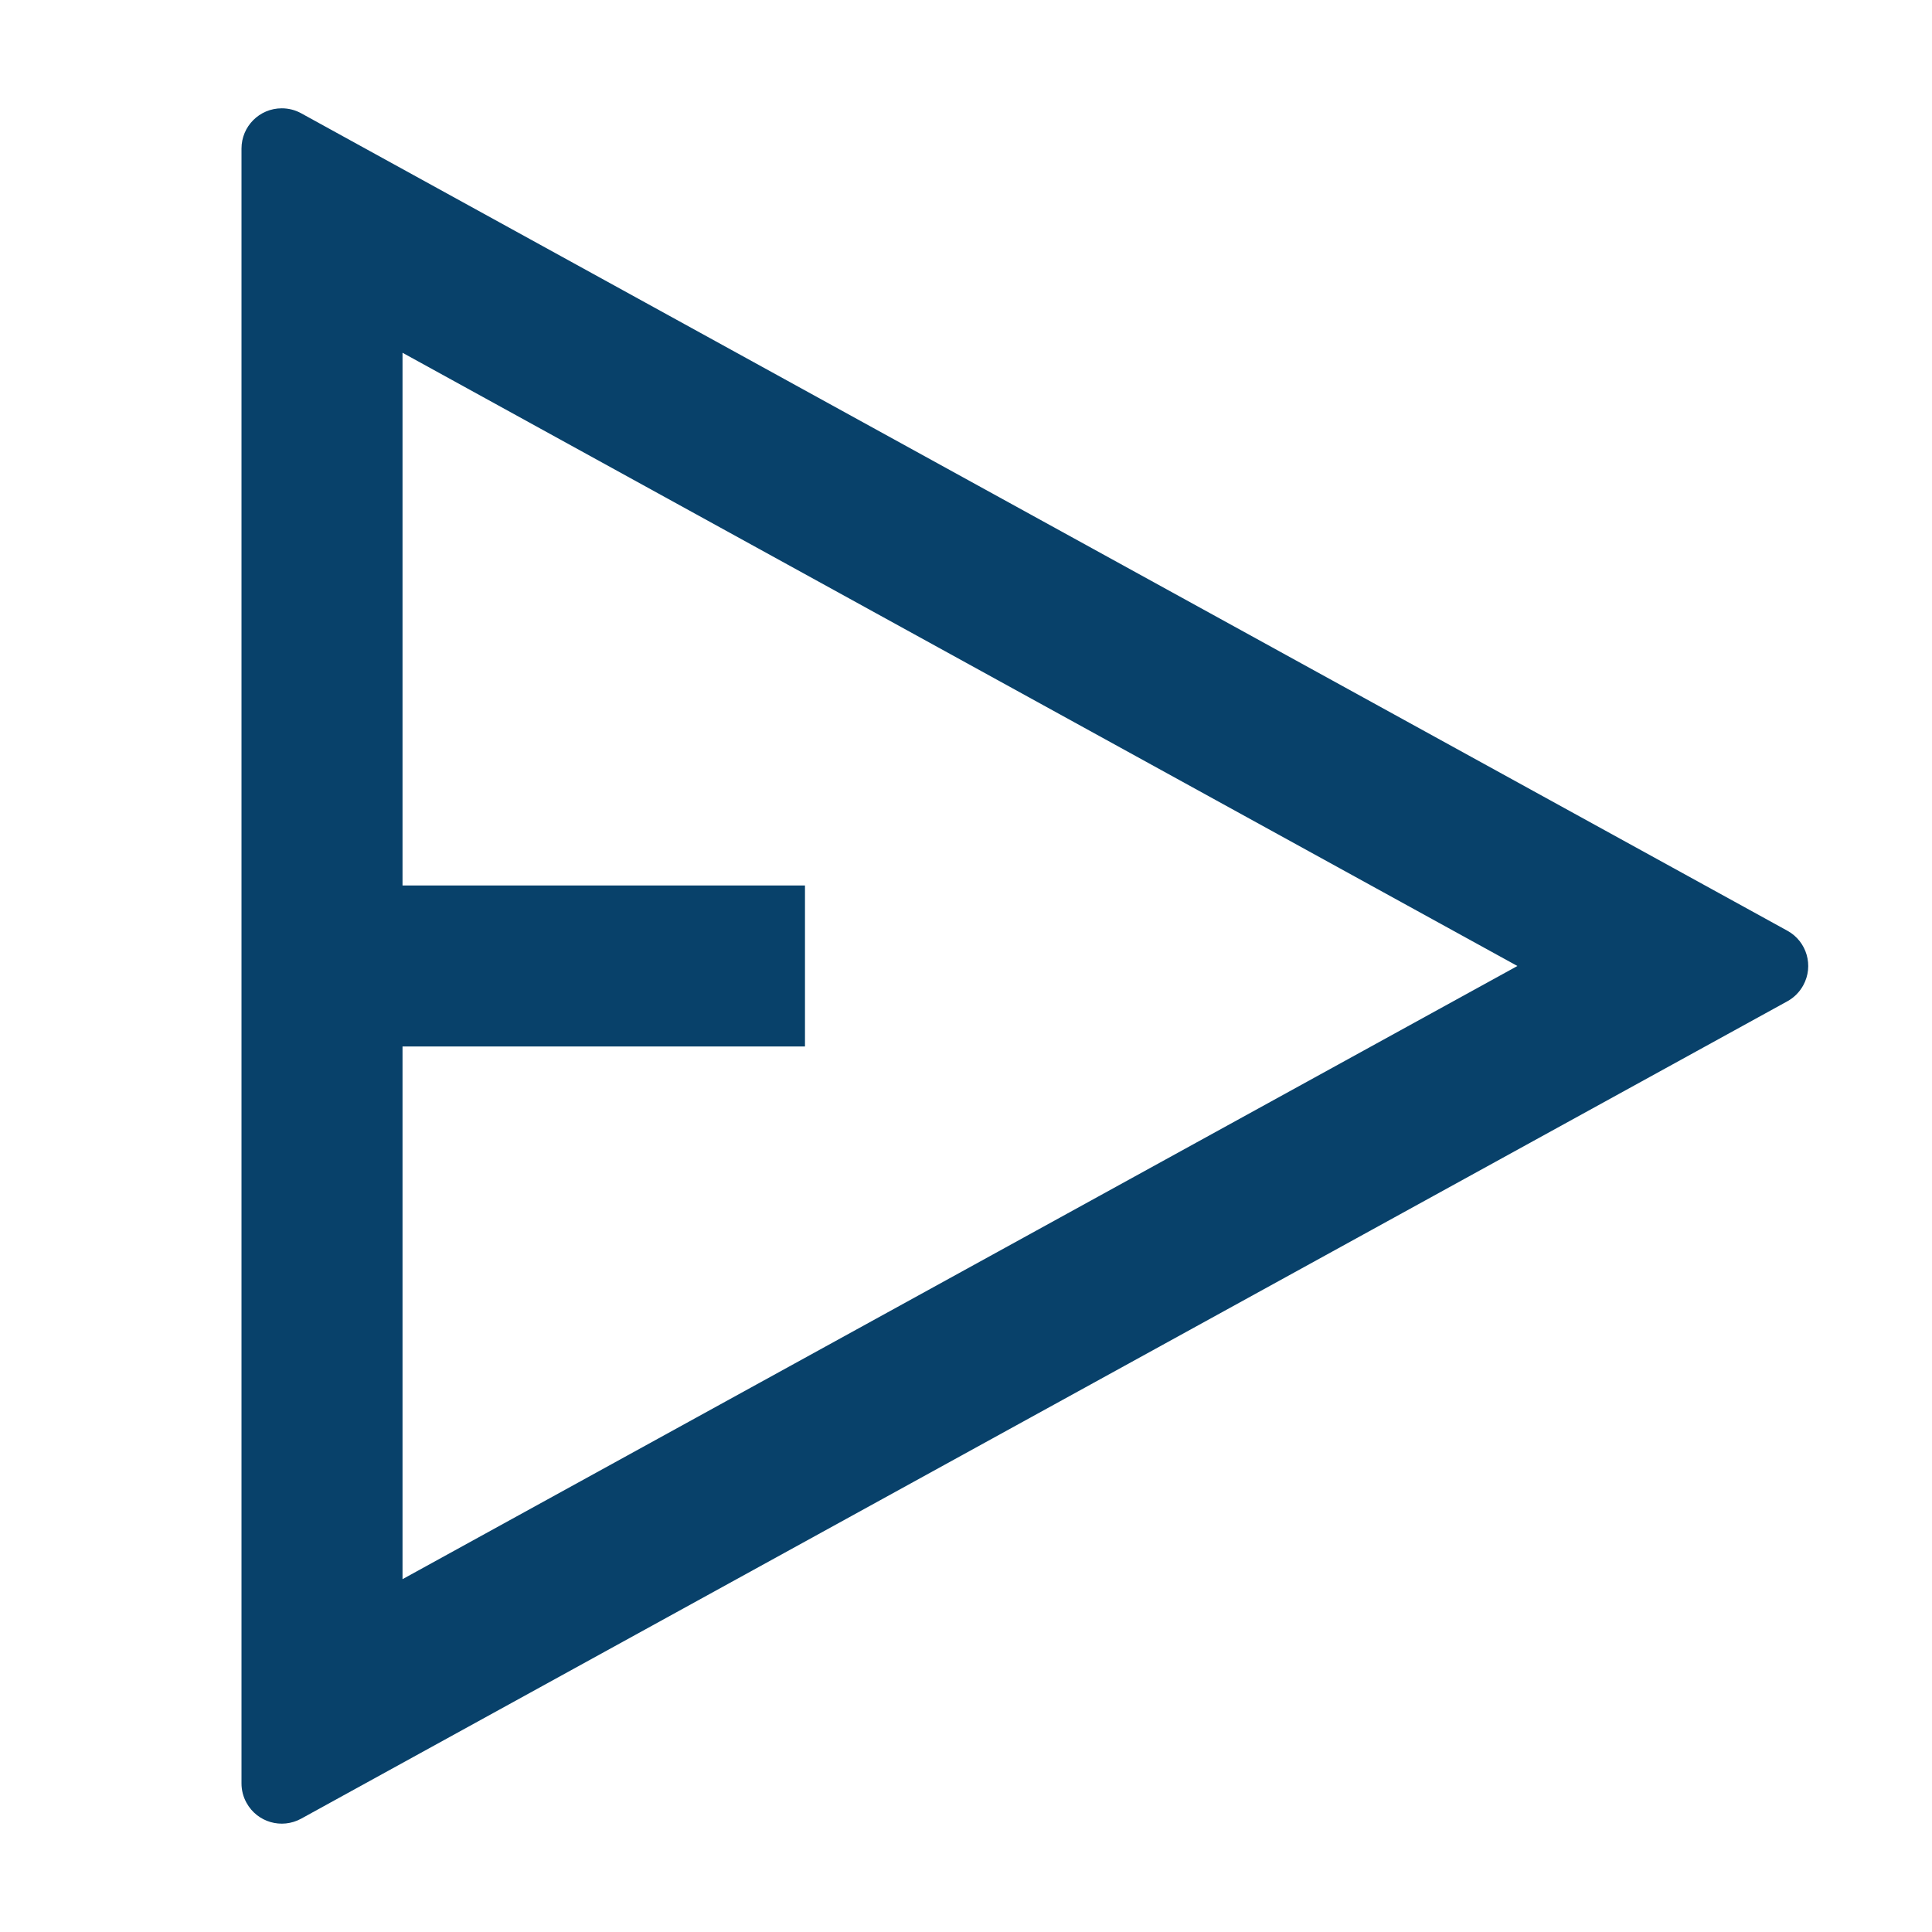
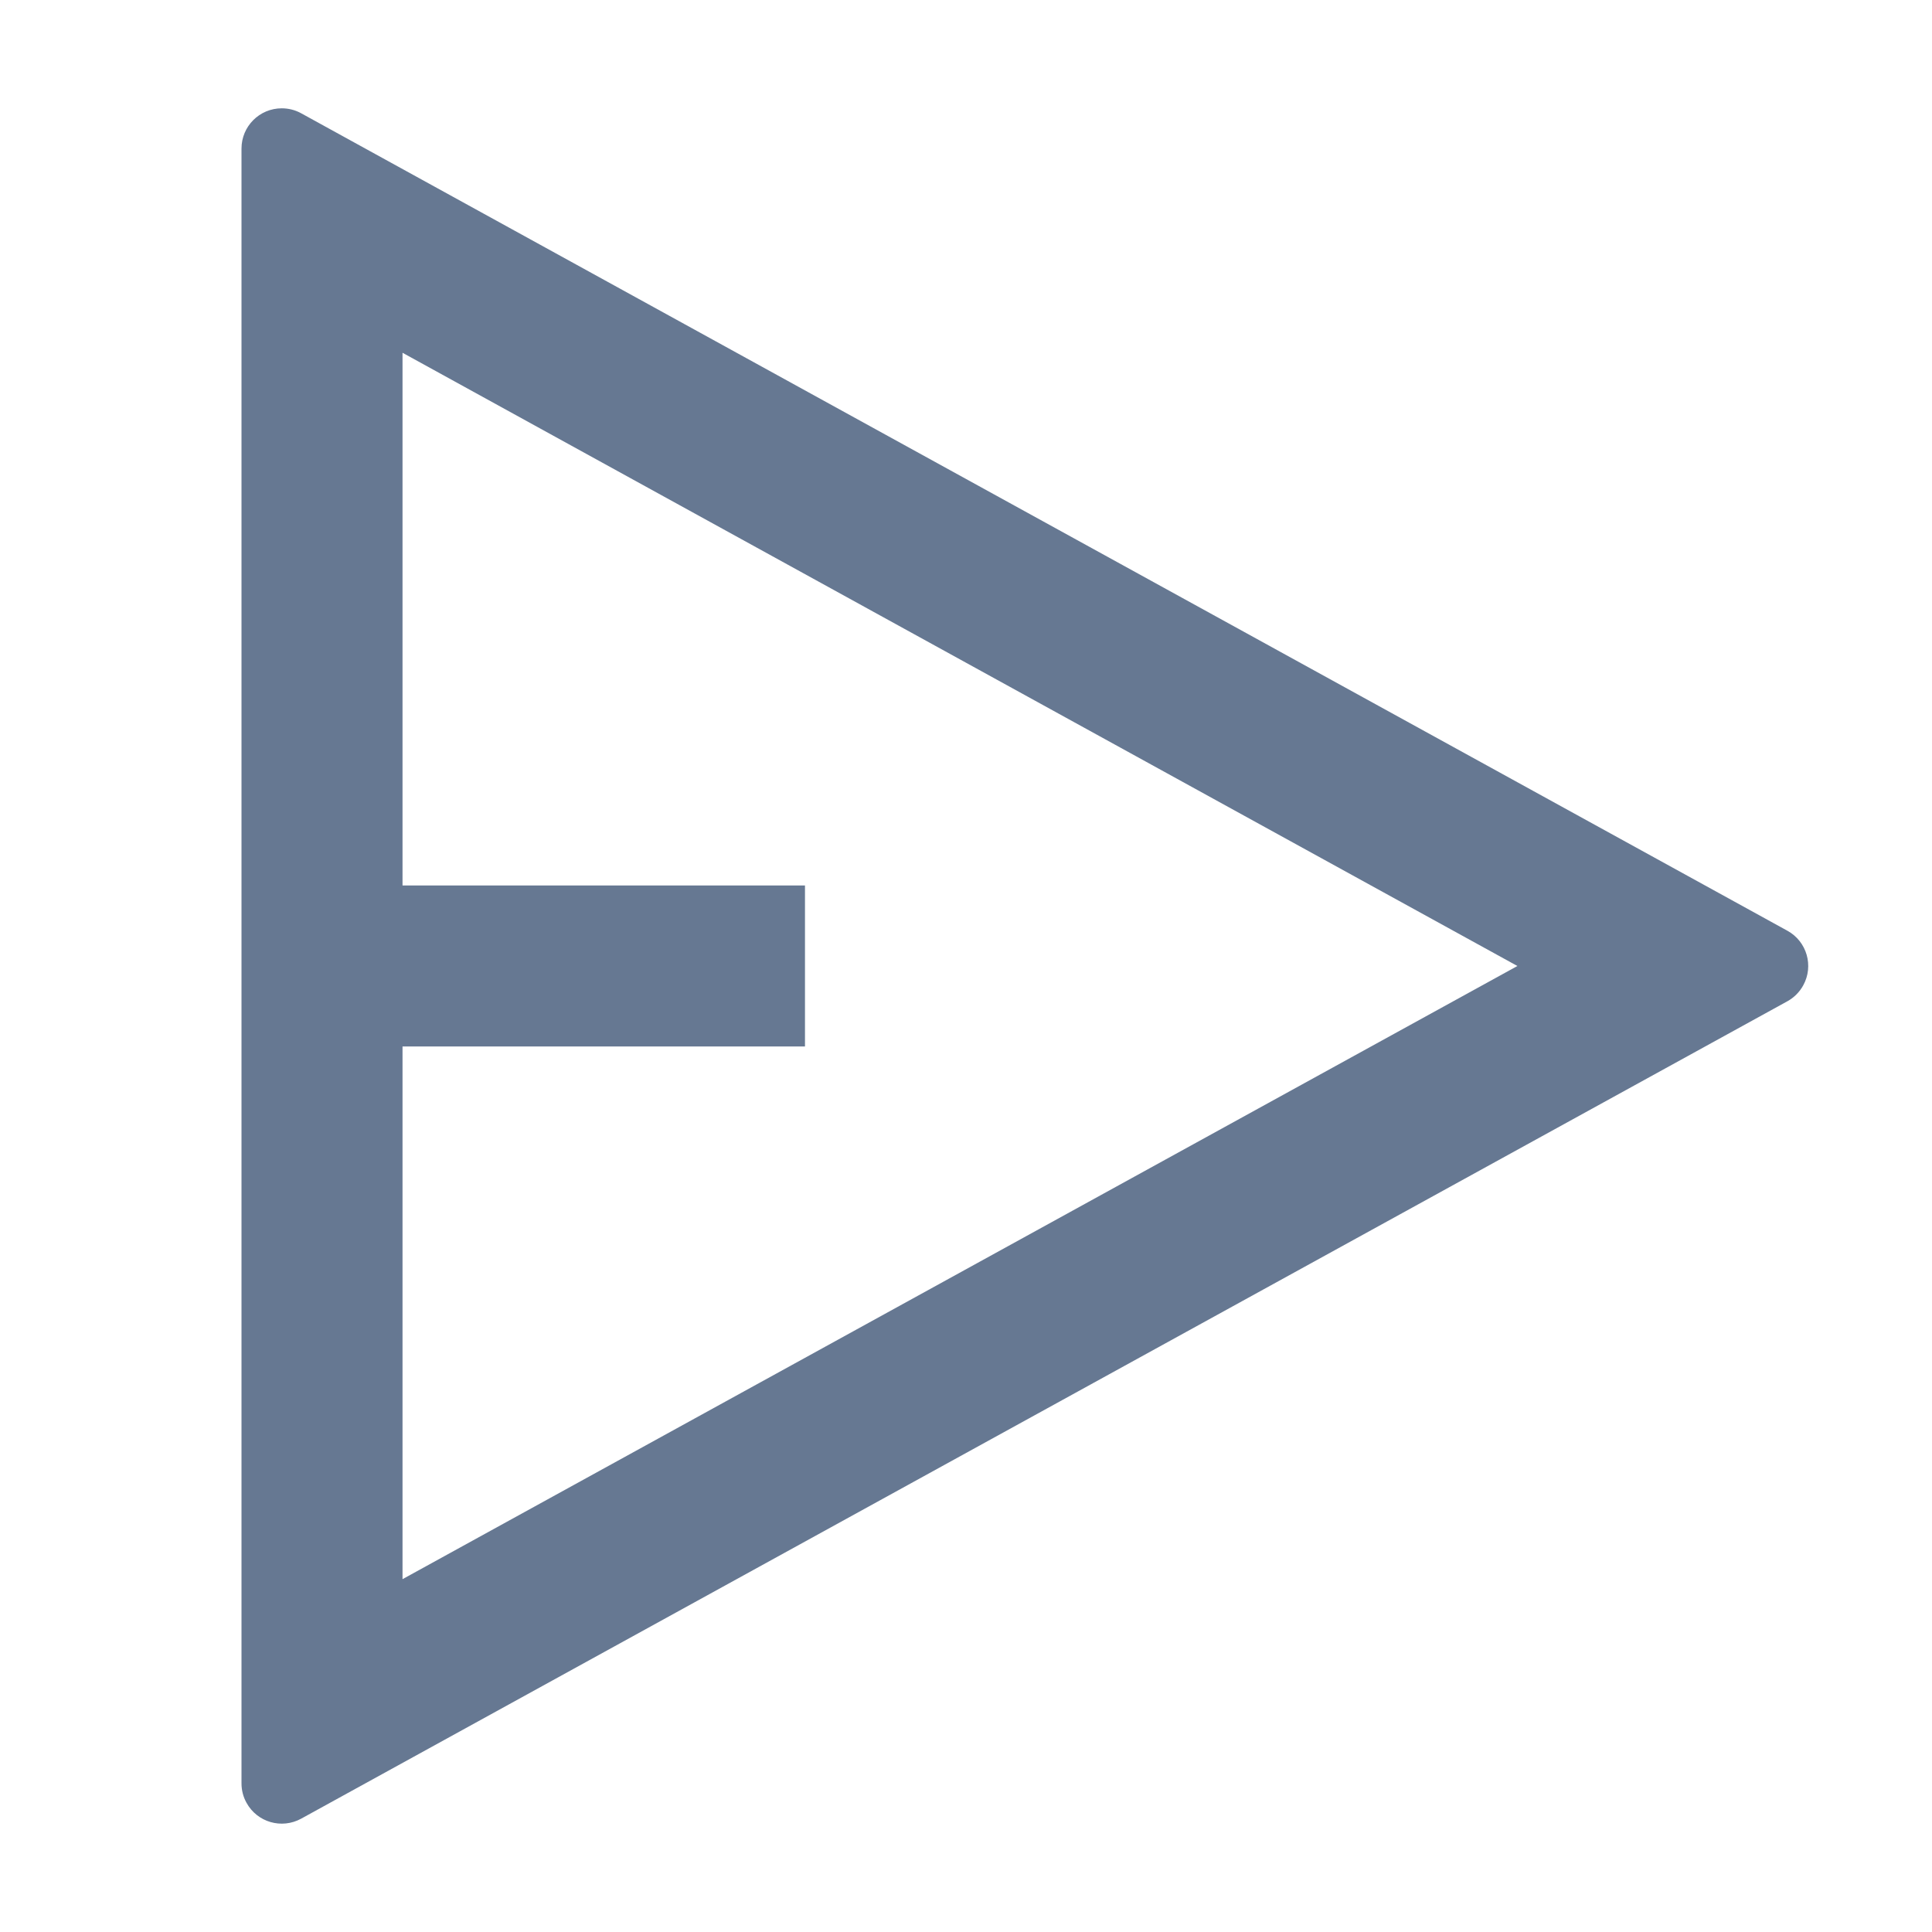
<svg xmlns="http://www.w3.org/2000/svg" width="32" height="32" viewBox="0 0 32 32" fill="none">
-   <path d="M4.667 1.794C4.779 1.794 4.89 1.822 4.988 1.876L29.605 15.416C29.927 15.593 30.045 15.998 29.867 16.321C29.806 16.432 29.715 16.523 29.605 16.584L4.988 30.123C4.665 30.3 4.26 30.183 4.083 29.86C4.028 29.762 4 29.651 4 29.539V2.461C4 2.092 4.298 1.794 4.667 1.794ZM6.667 5.843V14.666H13.333V17.333H6.667V26.156L25.133 16L6.667 5.843Z" fill="#08416A" />
+   <path d="M4.667 1.794C4.779 1.794 4.89 1.822 4.988 1.876L29.605 15.416C29.927 15.593 30.045 15.998 29.867 16.321C29.806 16.432 29.715 16.523 29.605 16.584L4.988 30.123C4.665 30.3 4.26 30.183 4.083 29.86C4.028 29.762 4 29.651 4 29.539V2.461C4 2.092 4.298 1.794 4.667 1.794ZM6.667 5.843V14.666H13.333V17.333H6.667V26.156L25.133 16L6.667 5.843Z" fill="#08416A" style="fill:#667892;fill-opacity:1" />
</svg>
